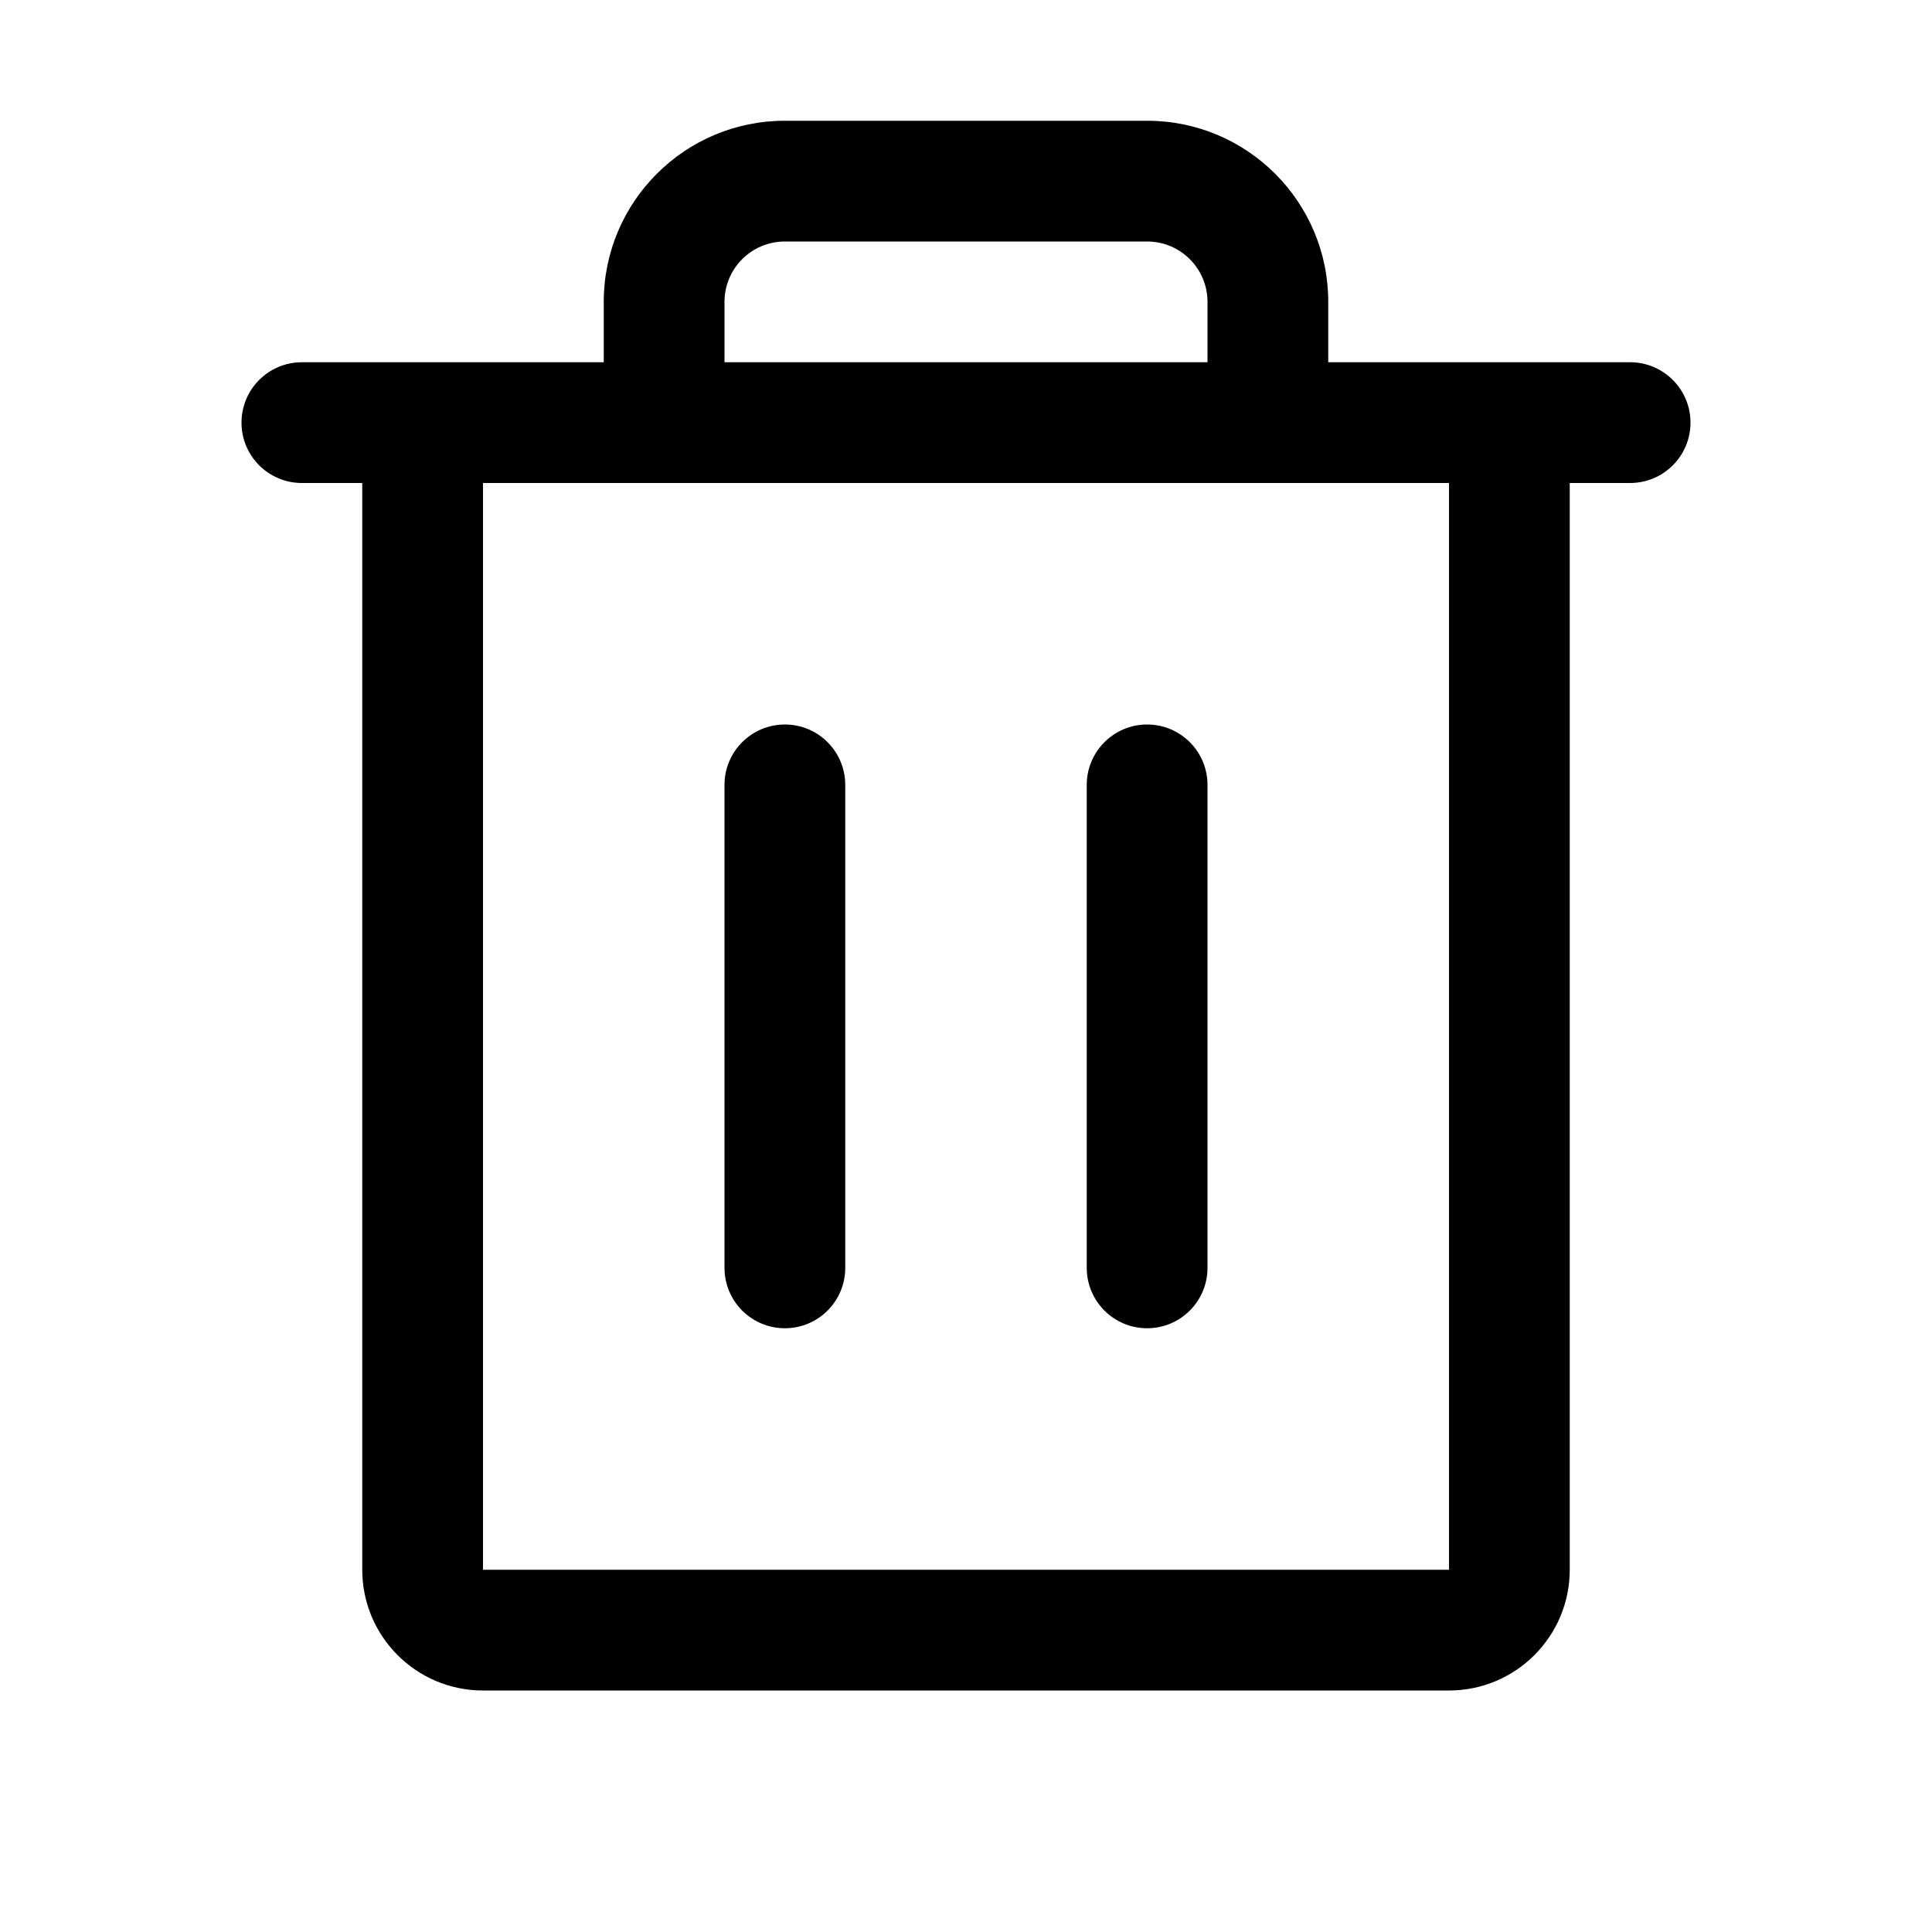
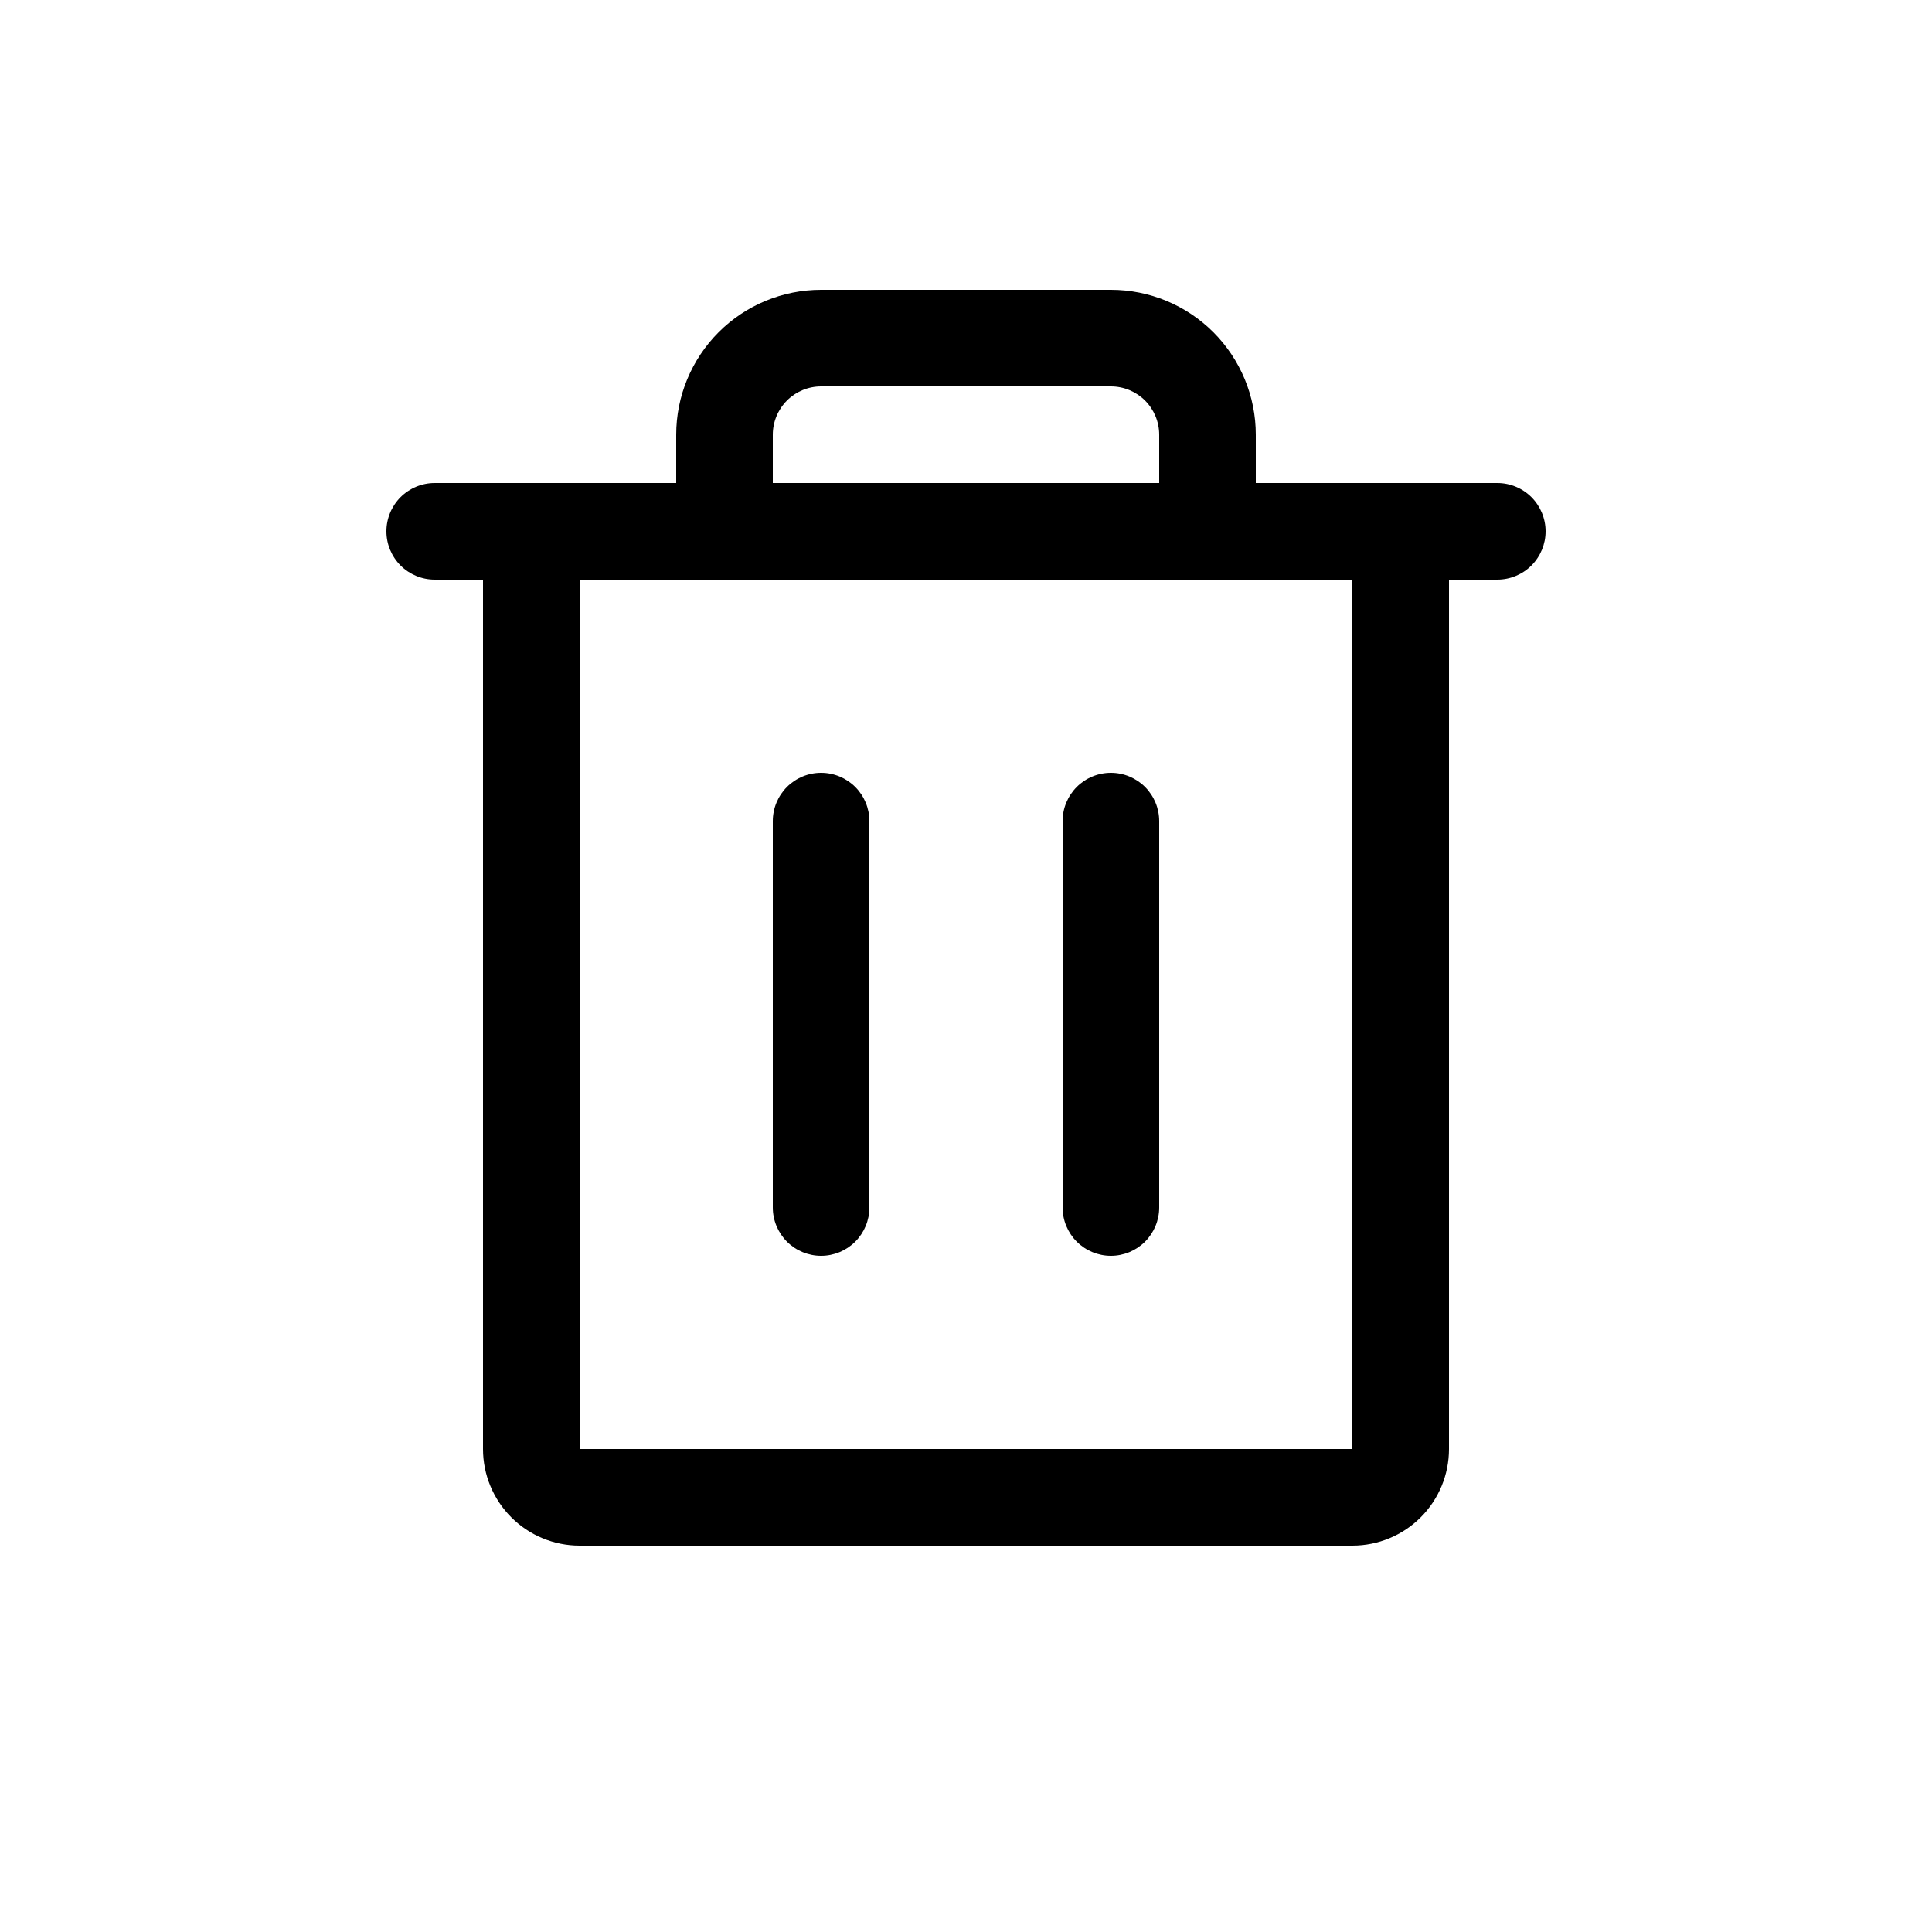
- <svg xmlns="http://www.w3.org/2000/svg" width="32" height="32" fill="currentcolor" viewBox="0 0 256 256">
-   <path d="M216,48H176V40a24,24,0,0,0-24-24H104A24,24,0,0,0,80,40v8H40a8,8,0,0,0,0,16h8V208a16,16,0,0,0,16,16H192a16,16,0,0,0,16-16V64h8a8,8,0,0,0,0-16ZM96,40a8,8,0,0,1,8-8h48a8,8,0,0,1,8,8v8H96Zm96,168H64V64H192ZM112,104v64a8,8,0,0,1-16,0V104a8,8,0,0,1,16,0Zm48,0v64a8,8,0,0,1-16,0V104a8,8,0,0,1,16,0Z" />
+ <svg xmlns="http://www.w3.org/2000/svg" width="50" height="50" viewBox="0 0 50 50" fill="none">
+   <path d="M38.75 12.5H32.5V11.25C32.5 10.255 32.105 9.302 31.402 8.598C30.698 7.895 29.745 7.5 28.75 7.5H21.25C20.255 7.5 19.302 7.895 18.598 8.598C17.895 9.302 17.5 10.255 17.5 11.25V12.5H11.25C10.918 12.5 10.601 12.632 10.366 12.866C10.132 13.101 10 13.418 10 13.75C10 14.082 10.132 14.399 10.366 14.634C10.601 14.868 10.918 15 11.25 15H12.5V37.5C12.5 38.163 12.763 38.799 13.232 39.268C13.701 39.737 14.337 40 15 40H35C35.663 40 36.299 39.737 36.768 39.268C37.237 38.799 37.5 38.163 37.5 37.5V15H38.75C39.081 15 39.4 14.868 39.634 14.634C39.868 14.399 40 14.082 40 13.75C40 13.418 39.868 13.101 39.634 12.866C39.4 12.632 39.081 12.5 38.75 12.5ZM20 11.25C20 10.918 20.132 10.601 20.366 10.366C20.601 10.132 20.919 10 21.25 10H28.75C29.081 10 29.399 10.132 29.634 10.366C29.868 10.601 30 10.918 30 11.25V12.5H20V11.25ZM35 37.5H15V15H35V37.5ZM22.5 21.25V31.25C22.5 31.581 22.368 31.899 22.134 32.134C21.899 32.368 21.581 32.5 21.25 32.5C20.919 32.5 20.601 32.368 20.366 32.134C20.132 31.899 20 31.581 20 31.25V21.25C20 20.919 20.132 20.601 20.366 20.366C20.601 20.132 20.919 20 21.25 20C21.581 20 21.899 20.132 22.134 20.366C22.368 20.601 22.5 20.919 22.5 21.25ZM30 21.25V31.25C30 31.581 29.868 31.899 29.634 32.134C29.399 32.368 29.081 32.5 28.75 32.5C28.419 32.5 28.101 32.368 27.866 32.134C27.632 31.899 27.5 31.581 27.5 31.25V21.25C27.5 20.919 27.632 20.601 27.866 20.366C28.101 20.132 28.419 20 28.75 20C29.081 20 29.399 20.132 29.634 20.366C29.868 20.601 30 20.919 30 21.25Z" fill="currentColor" />
</svg>
